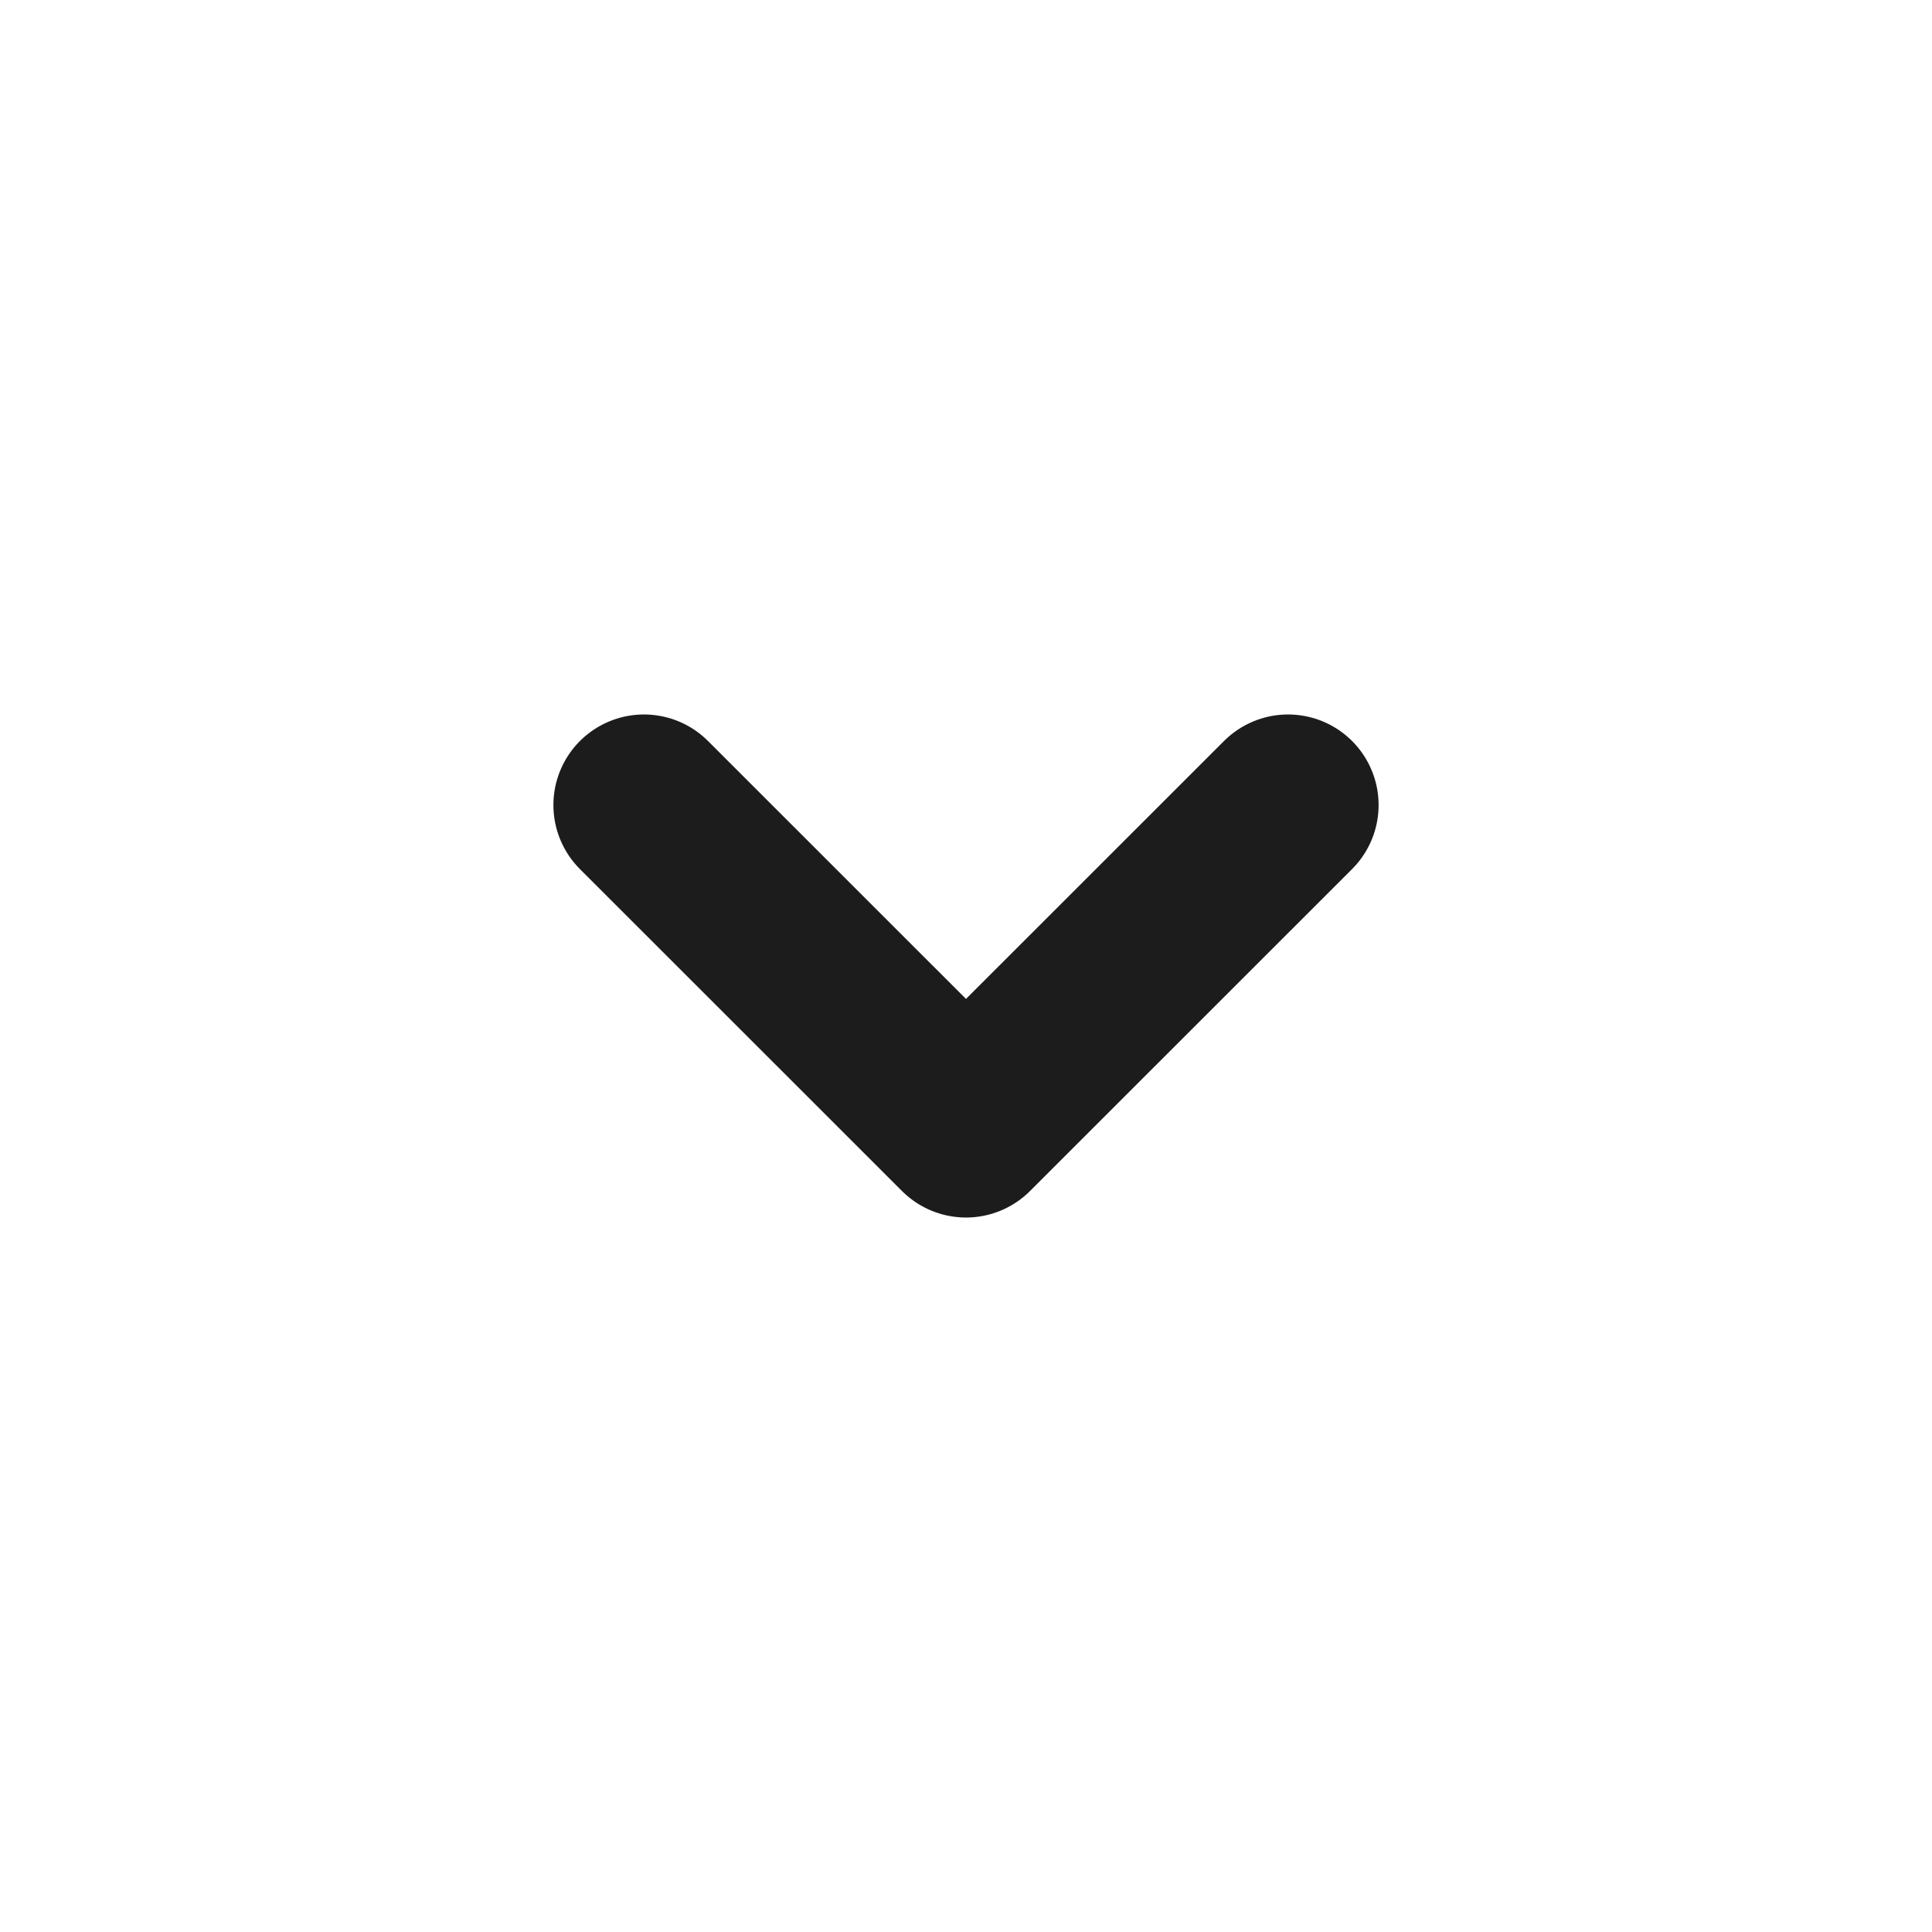
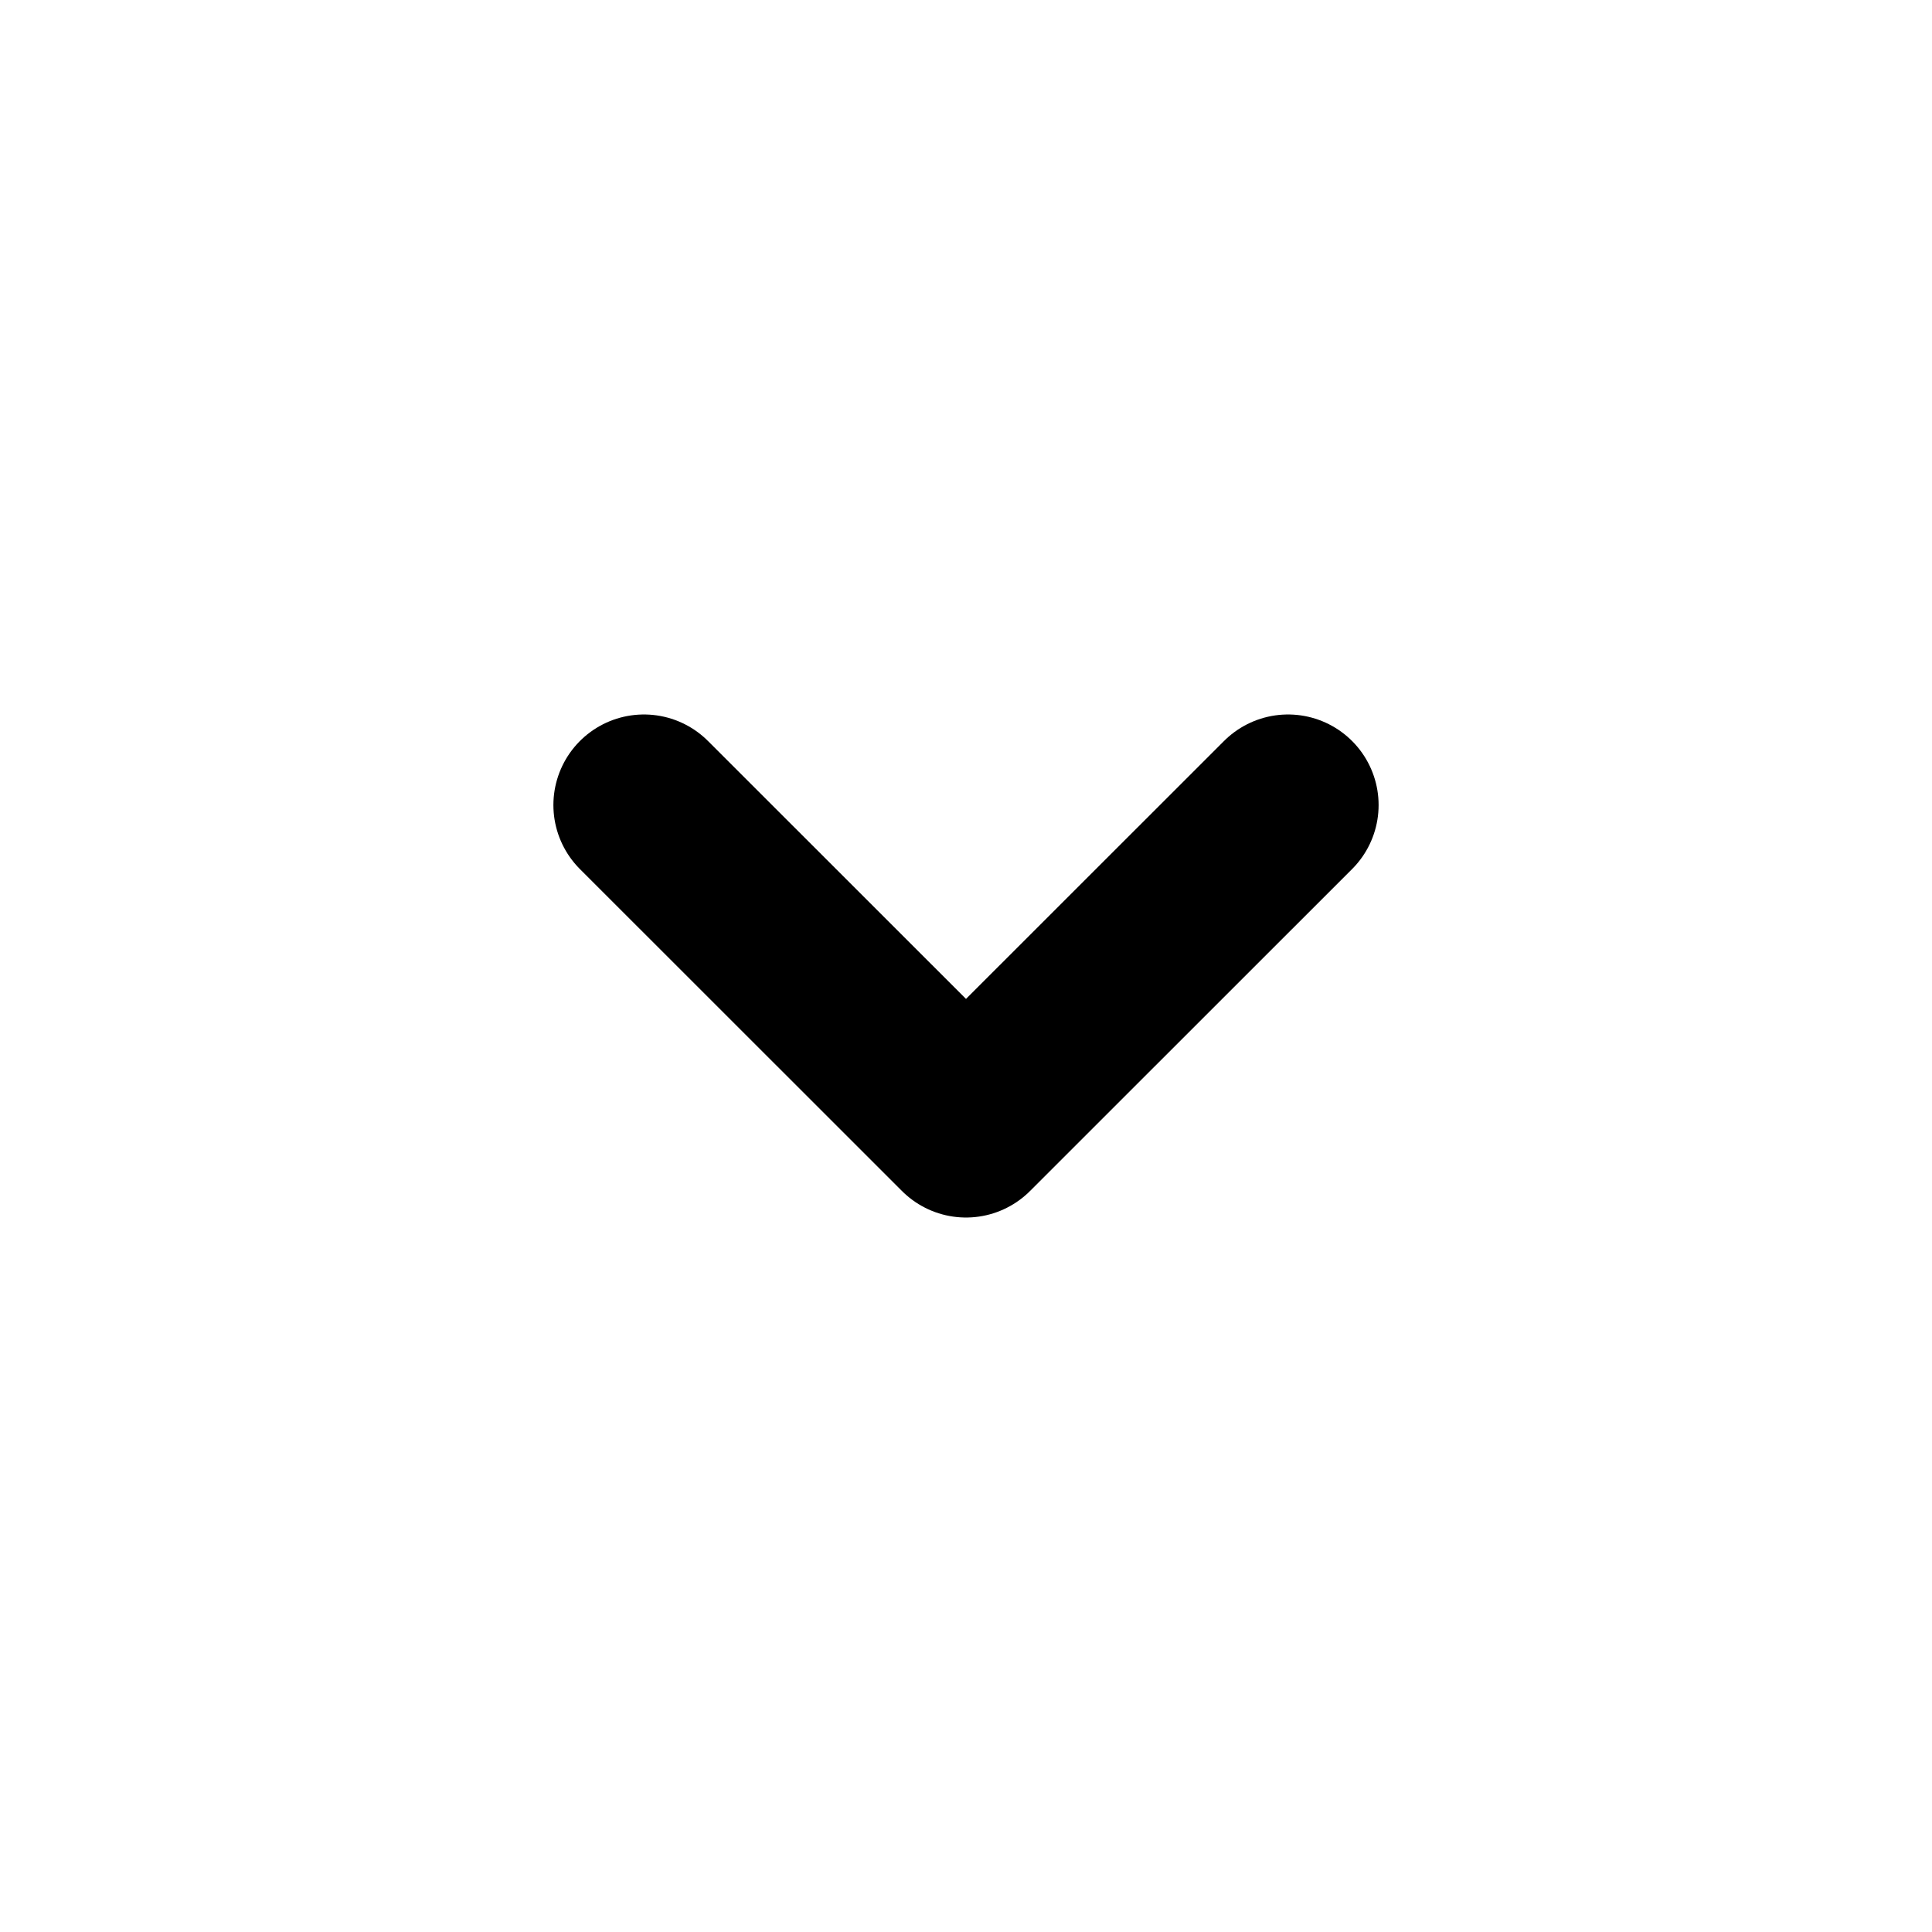
<svg xmlns="http://www.w3.org/2000/svg" width="16" height="16" viewBox="0 0 16 16" fill="none">
-   <path d="M5.333 6.667L8 9.333L10.667 6.667" stroke="#1C1C1C" stroke-width="1.5" stroke-linecap="round" stroke-linejoin="round" />
+   <path d="M5.333 6.667L8 9.333L10.667 6.667" stroke="currentColor" stroke-width="1.5" stroke-linecap="round" stroke-linejoin="round" />
</svg>
